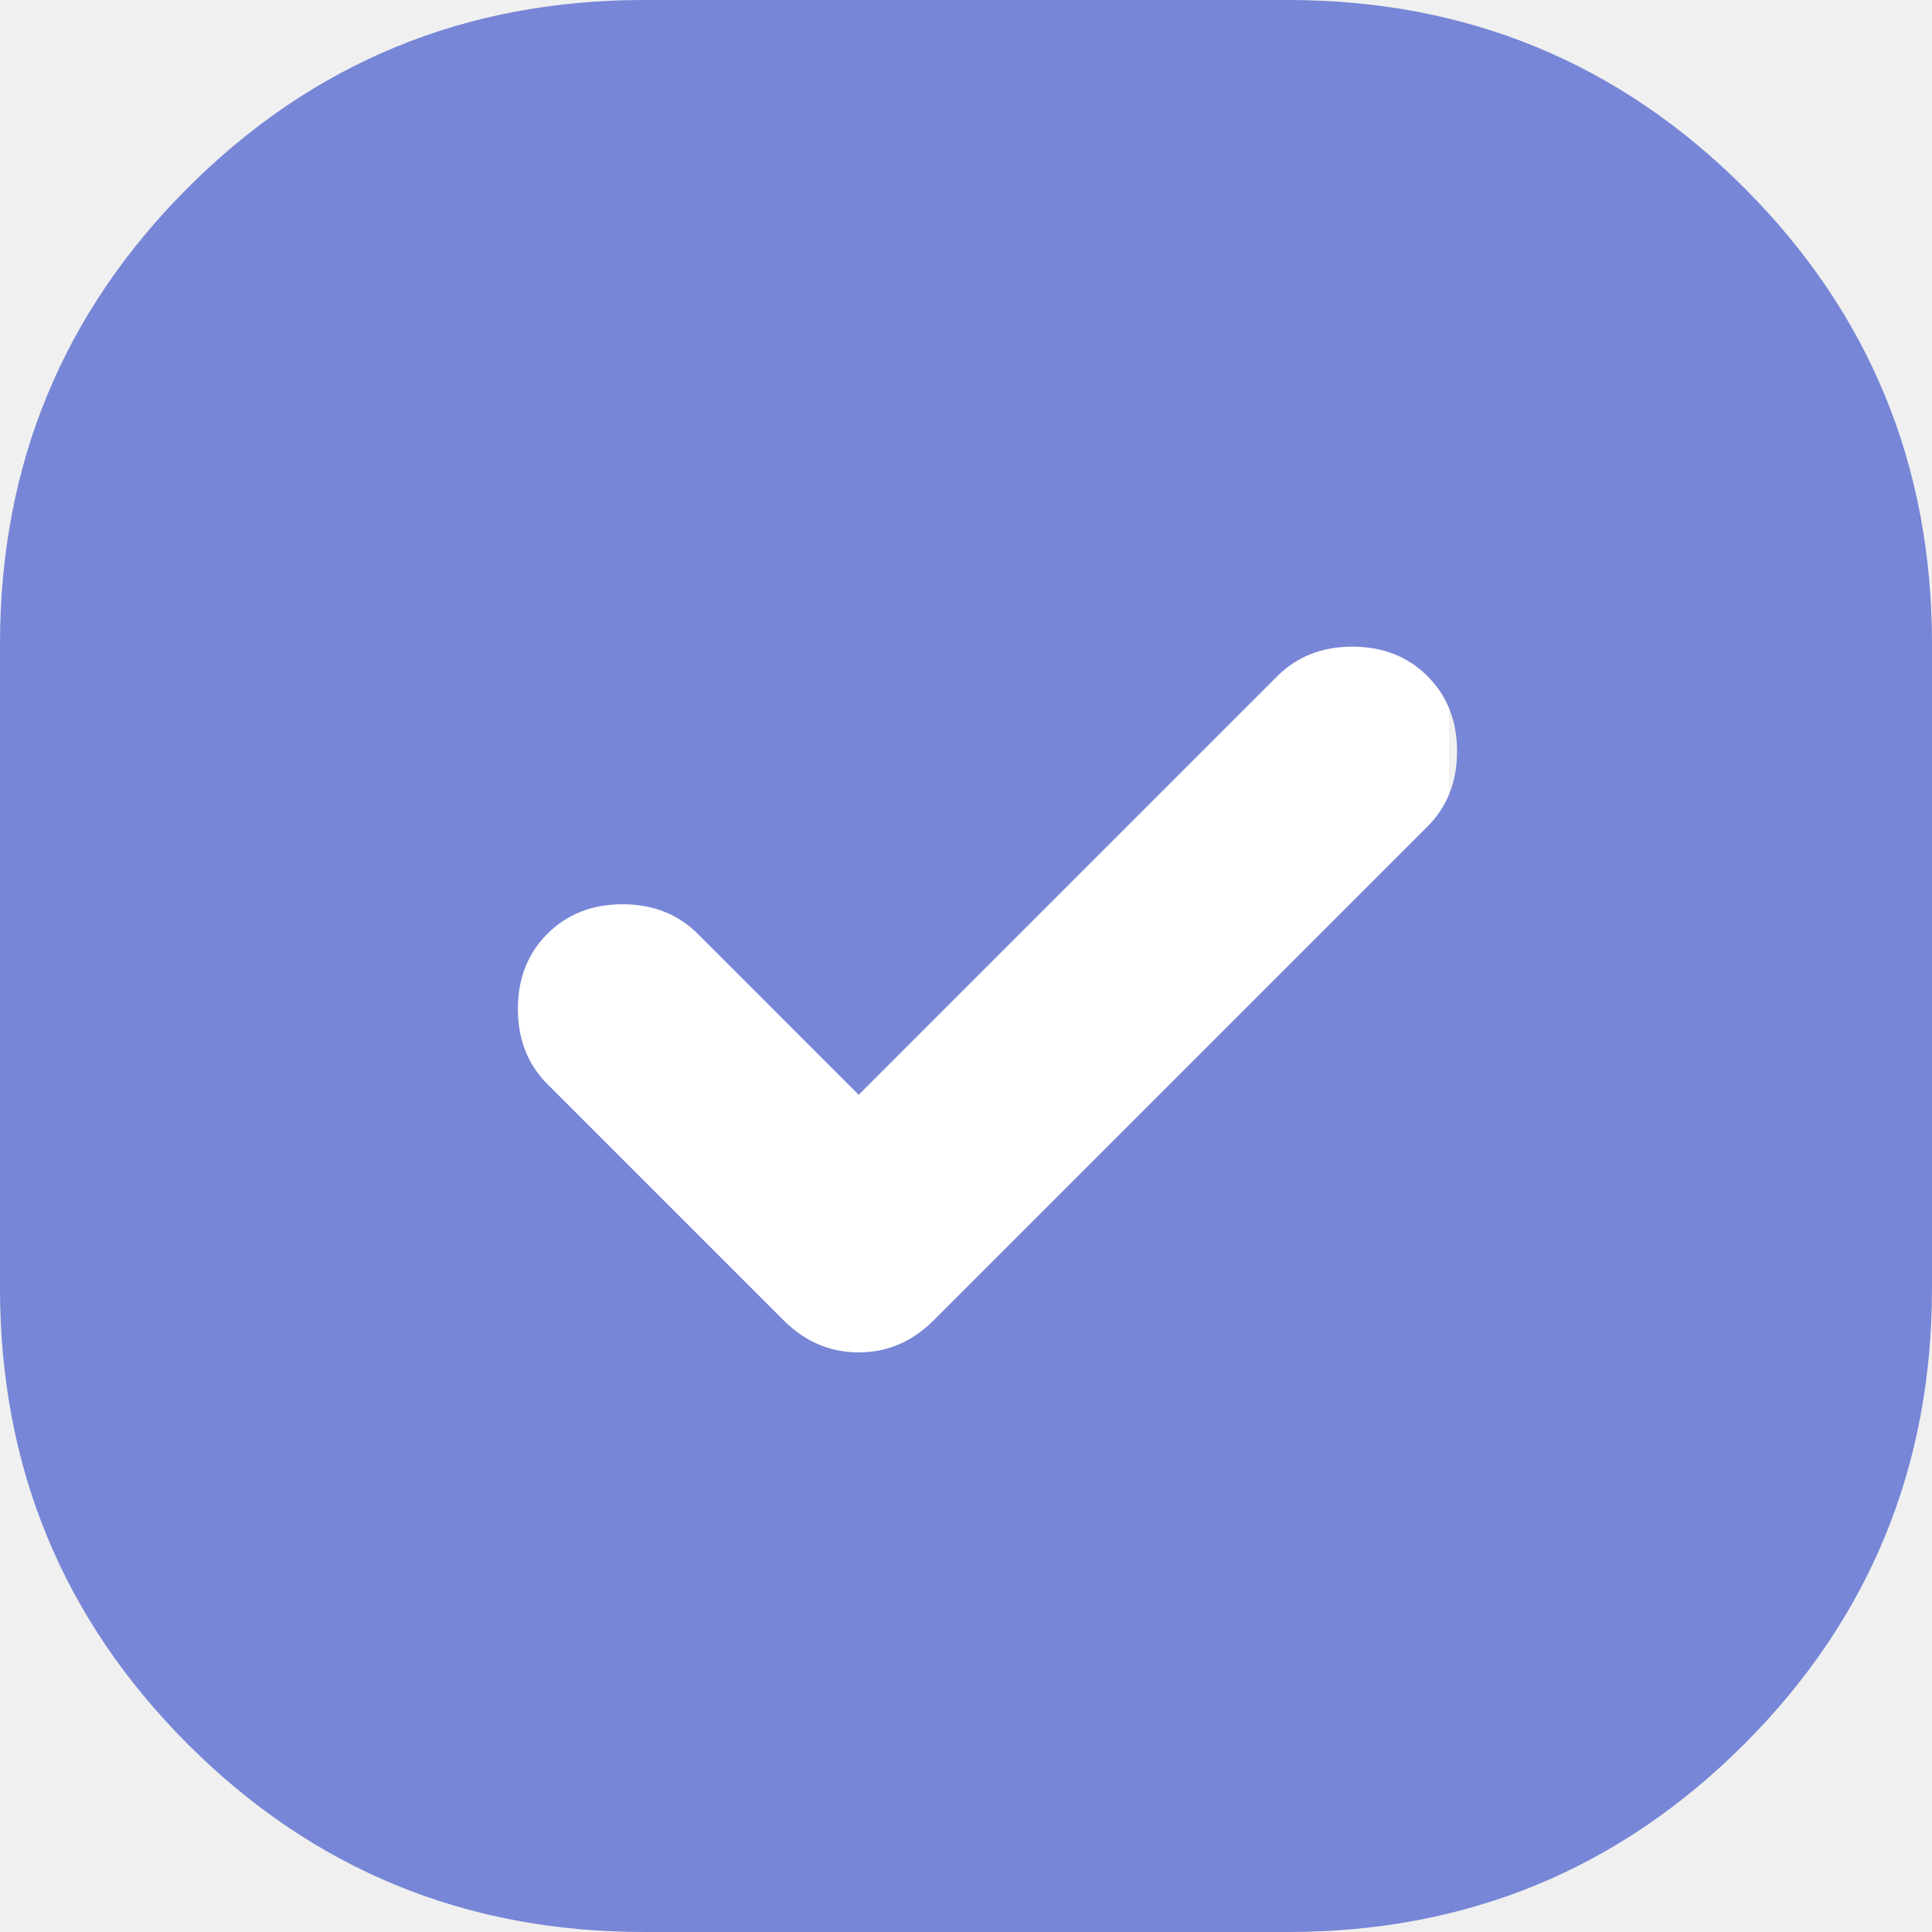
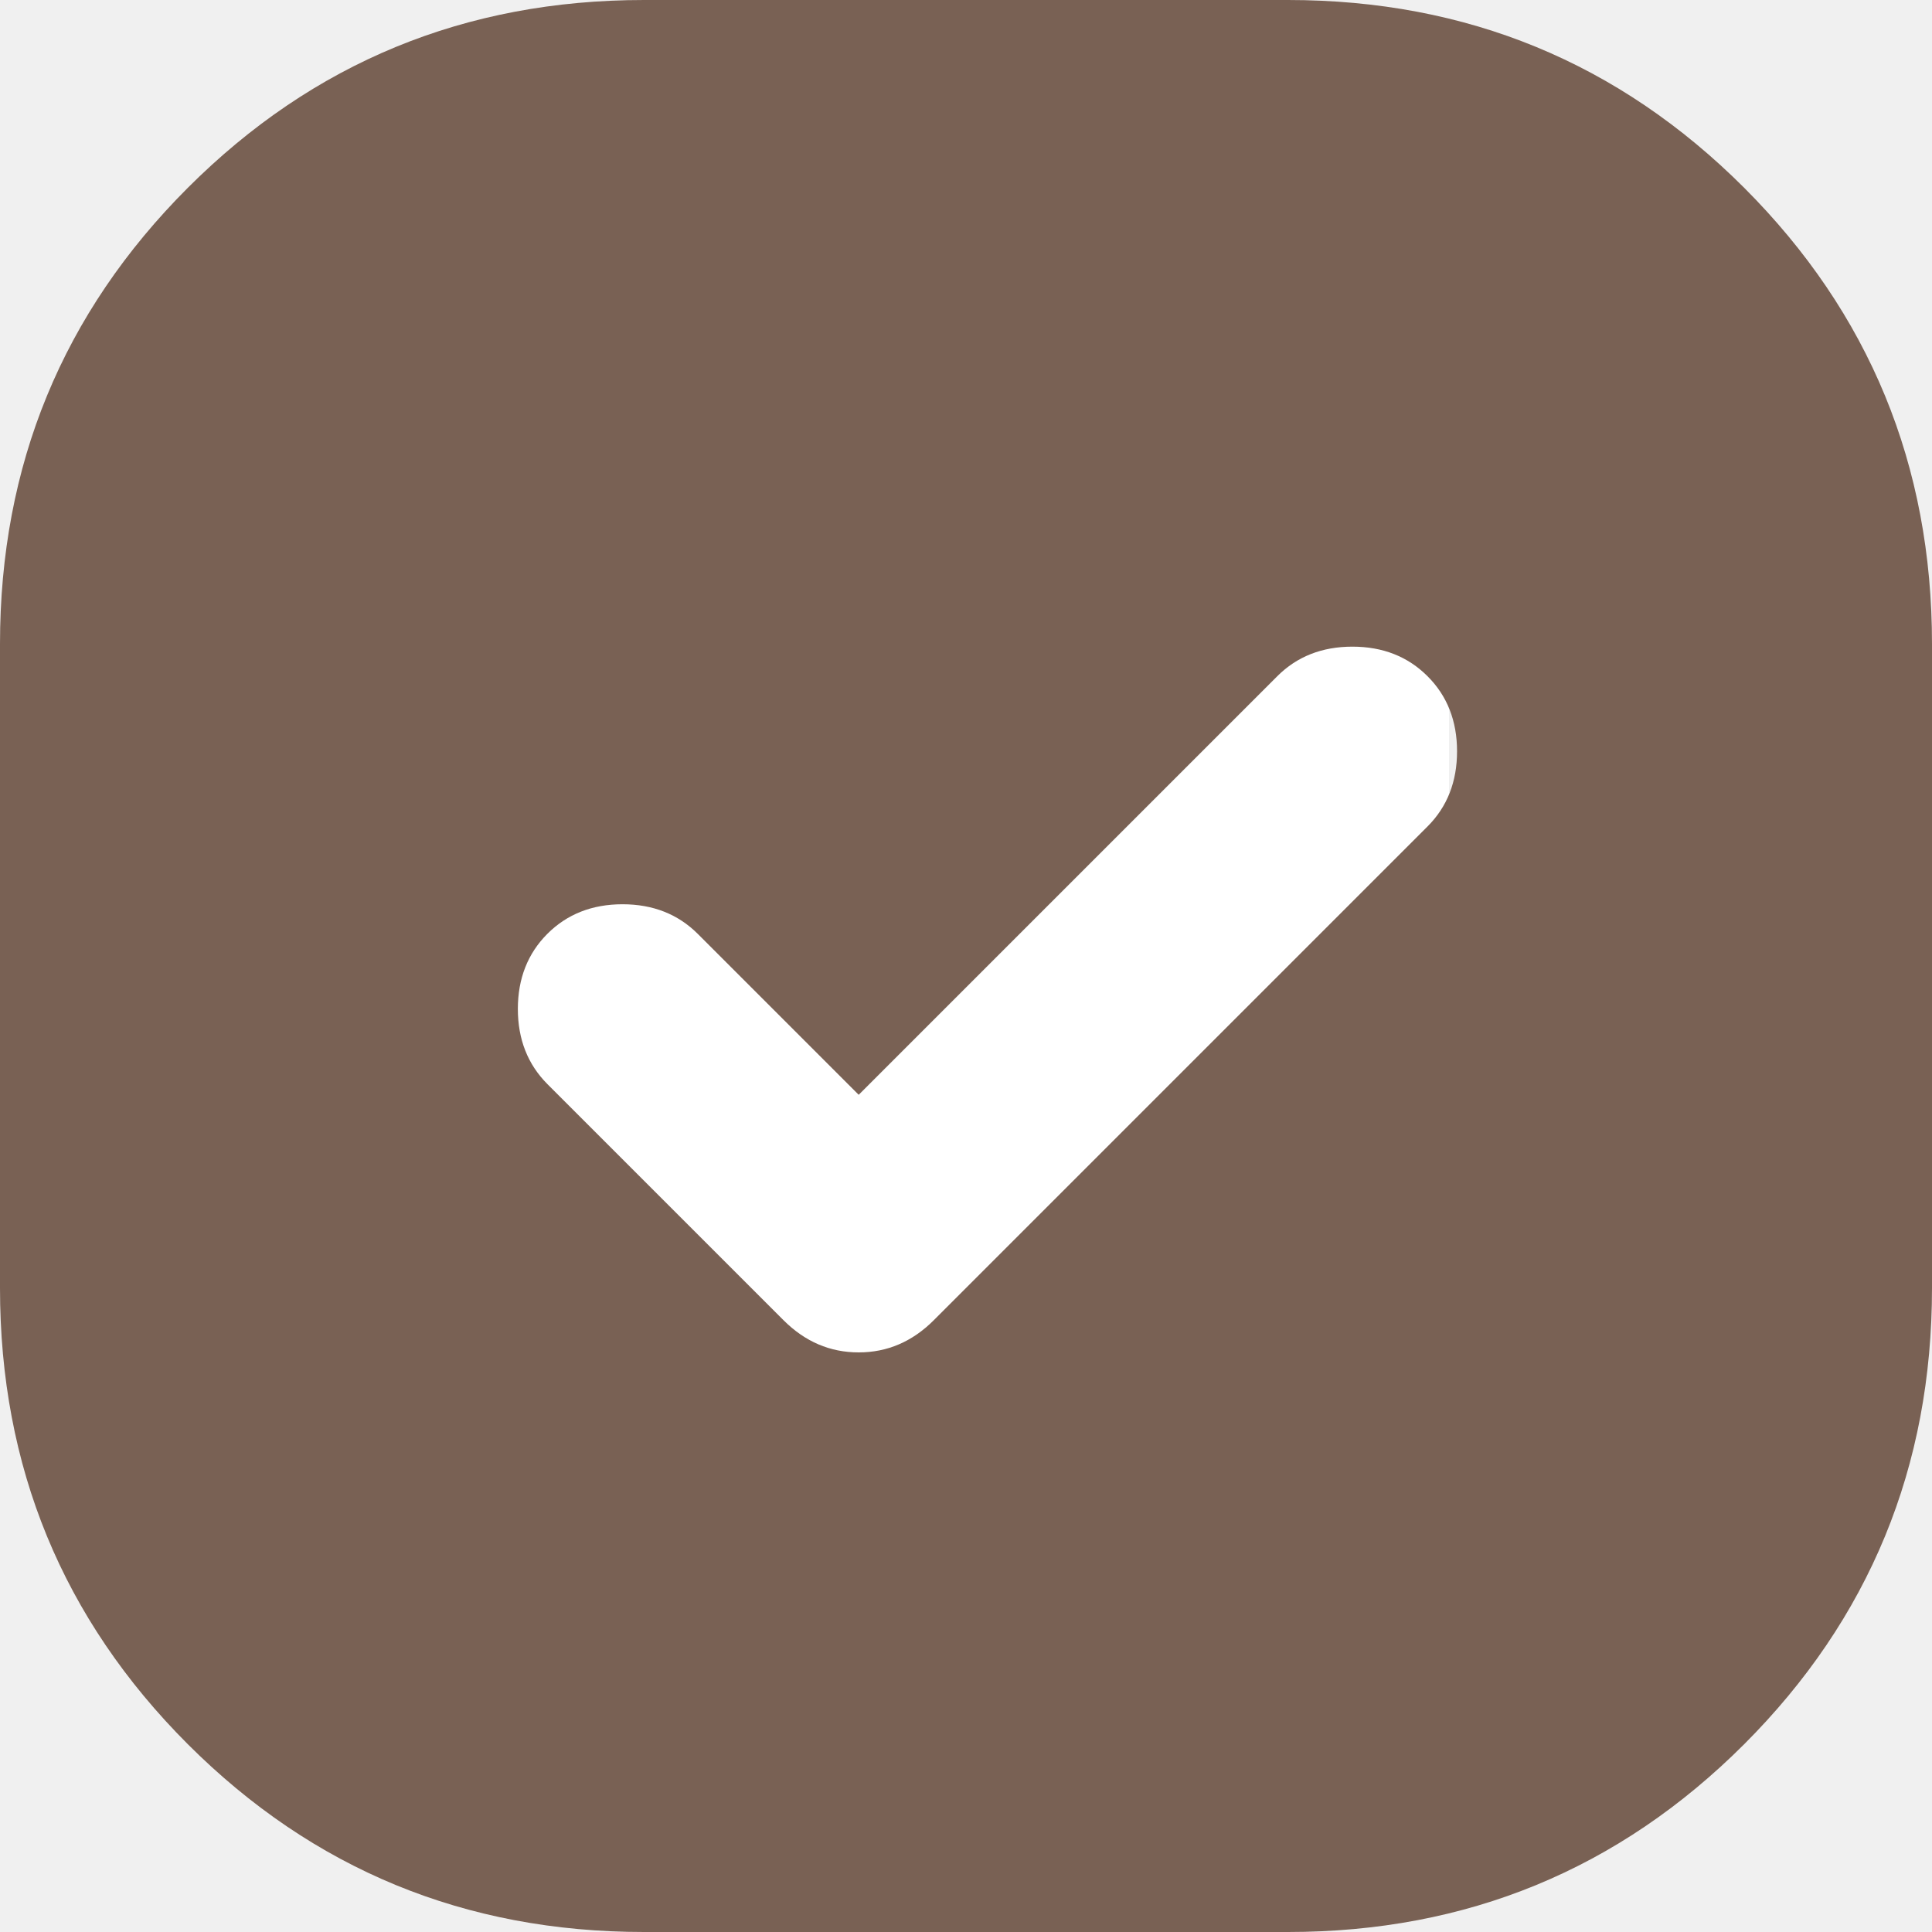
<svg xmlns="http://www.w3.org/2000/svg" width="24" height="24" viewBox="0 0 24 24" fill="none">
  <g clip-path="url(#clip0_248_4705)">
    <rect x="6" y="7" width="12" height="11" fill="white" />
-     <path d="M8 24C5.778 24 3.889 23.222 2.333 21.667C0.778 20.111 0 18.222 0 16V8C0 5.778 0.778 3.889 2.333 2.333C3.889 0.778 5.778 0 8 0H12H16C18.222 0 20.111 0.778 21.667 2.333C23.222 3.889 24 5.778 24 8V12V16C24 18.222 23.222 20.111 21.667 21.667C20.111 23.222 18.222 24 16 24H8ZM10.667 13.6L8.667 11.6C8.422 11.356 8.111 11.233 7.733 11.233C7.356 11.233 7.044 11.356 6.8 11.6C6.556 11.844 6.433 12.156 6.433 12.533C6.433 12.911 6.556 13.222 6.8 13.467L9.733 16.4C10 16.667 10.311 16.8 10.667 16.8C11.022 16.8 11.333 16.667 11.6 16.4L17.733 10.267C17.978 10.022 18.1 9.711 18.1 9.333C18.1 8.956 17.978 8.644 17.733 8.4C17.489 8.156 17.178 8.033 16.8 8.033C16.422 8.033 16.111 8.156 15.867 8.4L10.667 13.6Z" fill="#7786D6" />
+     <path d="M8 24C5.778 24 3.889 23.222 2.333 21.667C0.778 20.111 0 18.222 0 16V8C0 5.778 0.778 3.889 2.333 2.333C3.889 0.778 5.778 0 8 0H12H16C18.222 0 20.111 0.778 21.667 2.333C23.222 3.889 24 5.778 24 8V12V16C24 18.222 23.222 20.111 21.667 21.667C20.111 23.222 18.222 24 16 24H8ZM10.667 13.6L8.667 11.6C8.422 11.356 8.111 11.233 7.733 11.233C7.356 11.233 7.044 11.356 6.8 11.6C6.556 11.844 6.433 12.156 6.433 12.533C6.433 12.911 6.556 13.222 6.8 13.467L9.733 16.4C10 16.667 10.311 16.8 10.667 16.8C11.022 16.8 11.333 16.667 11.6 16.4L17.733 10.267C17.978 10.022 18.1 9.711 18.1 9.333C18.1 8.956 17.978 8.644 17.733 8.4C17.489 8.156 17.178 8.033 16.8 8.033C16.422 8.033 16.111 8.156 15.867 8.4L10.667 13.6Z" fill="#796154" />
  </g>
  <defs>
    <clipPath id="clip0_248_4705">
      <rect width="24" height="24" fill="white" />
    </clipPath>
  </defs>
</svg>
